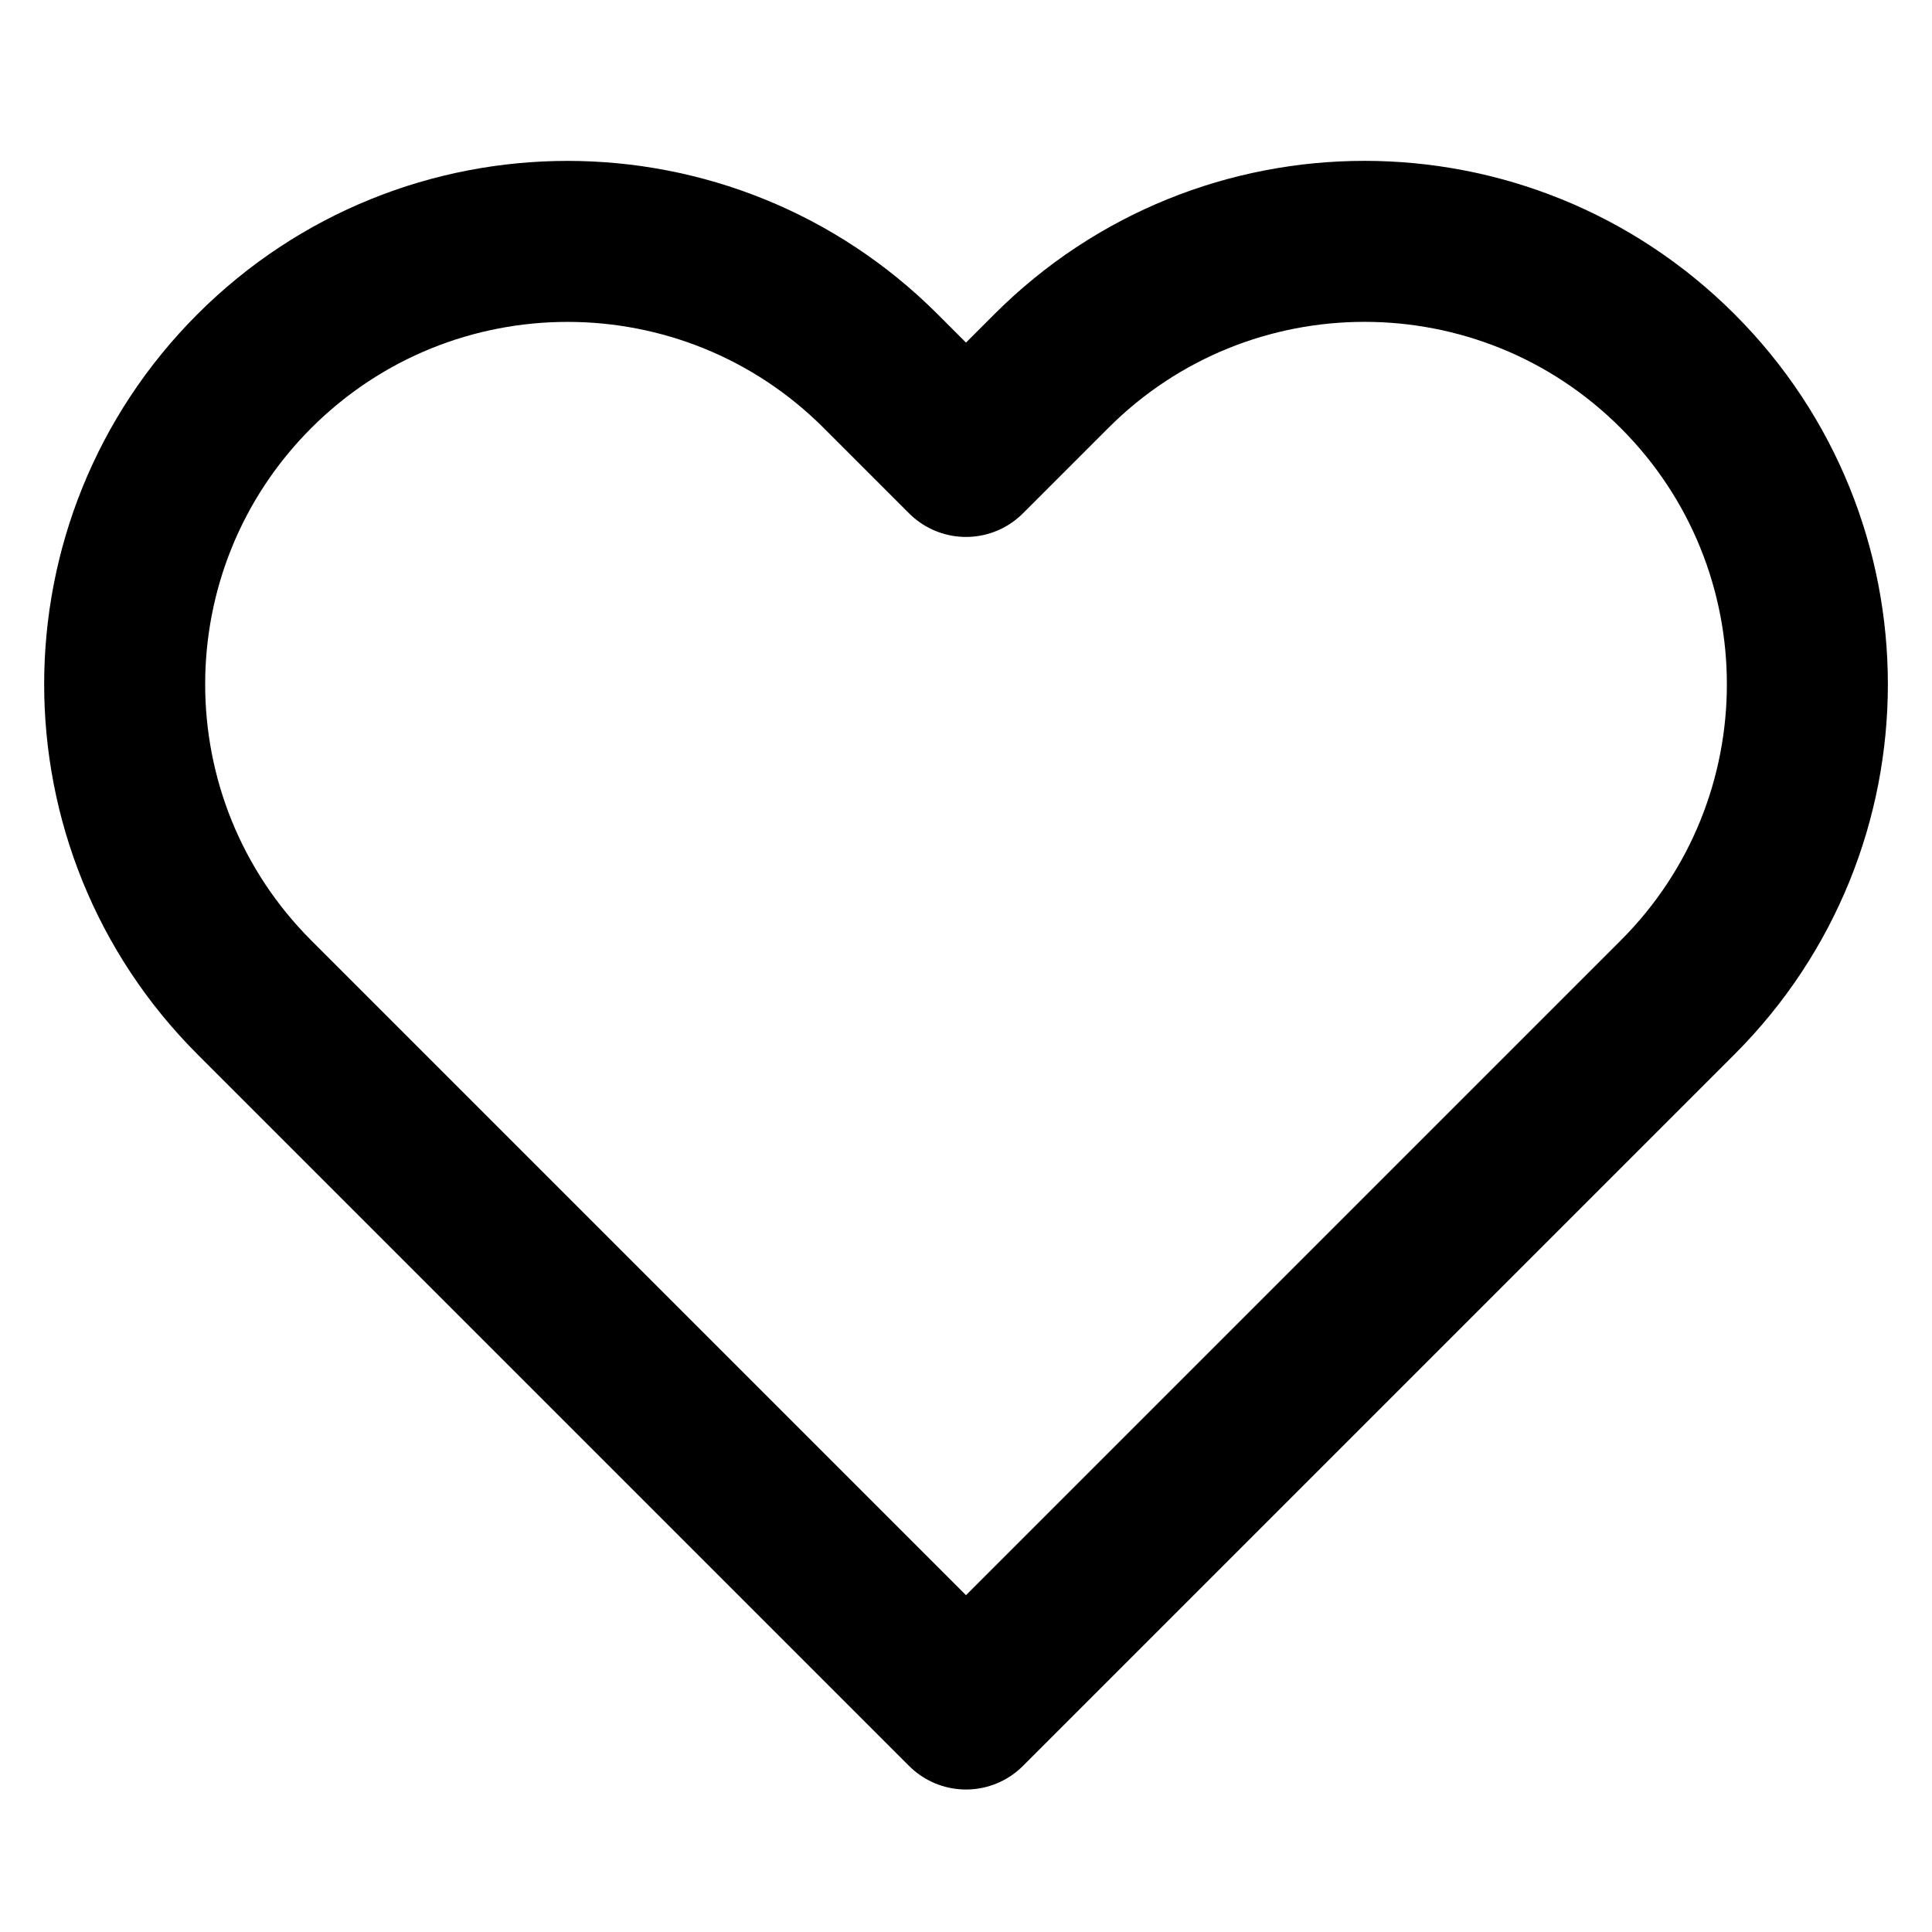
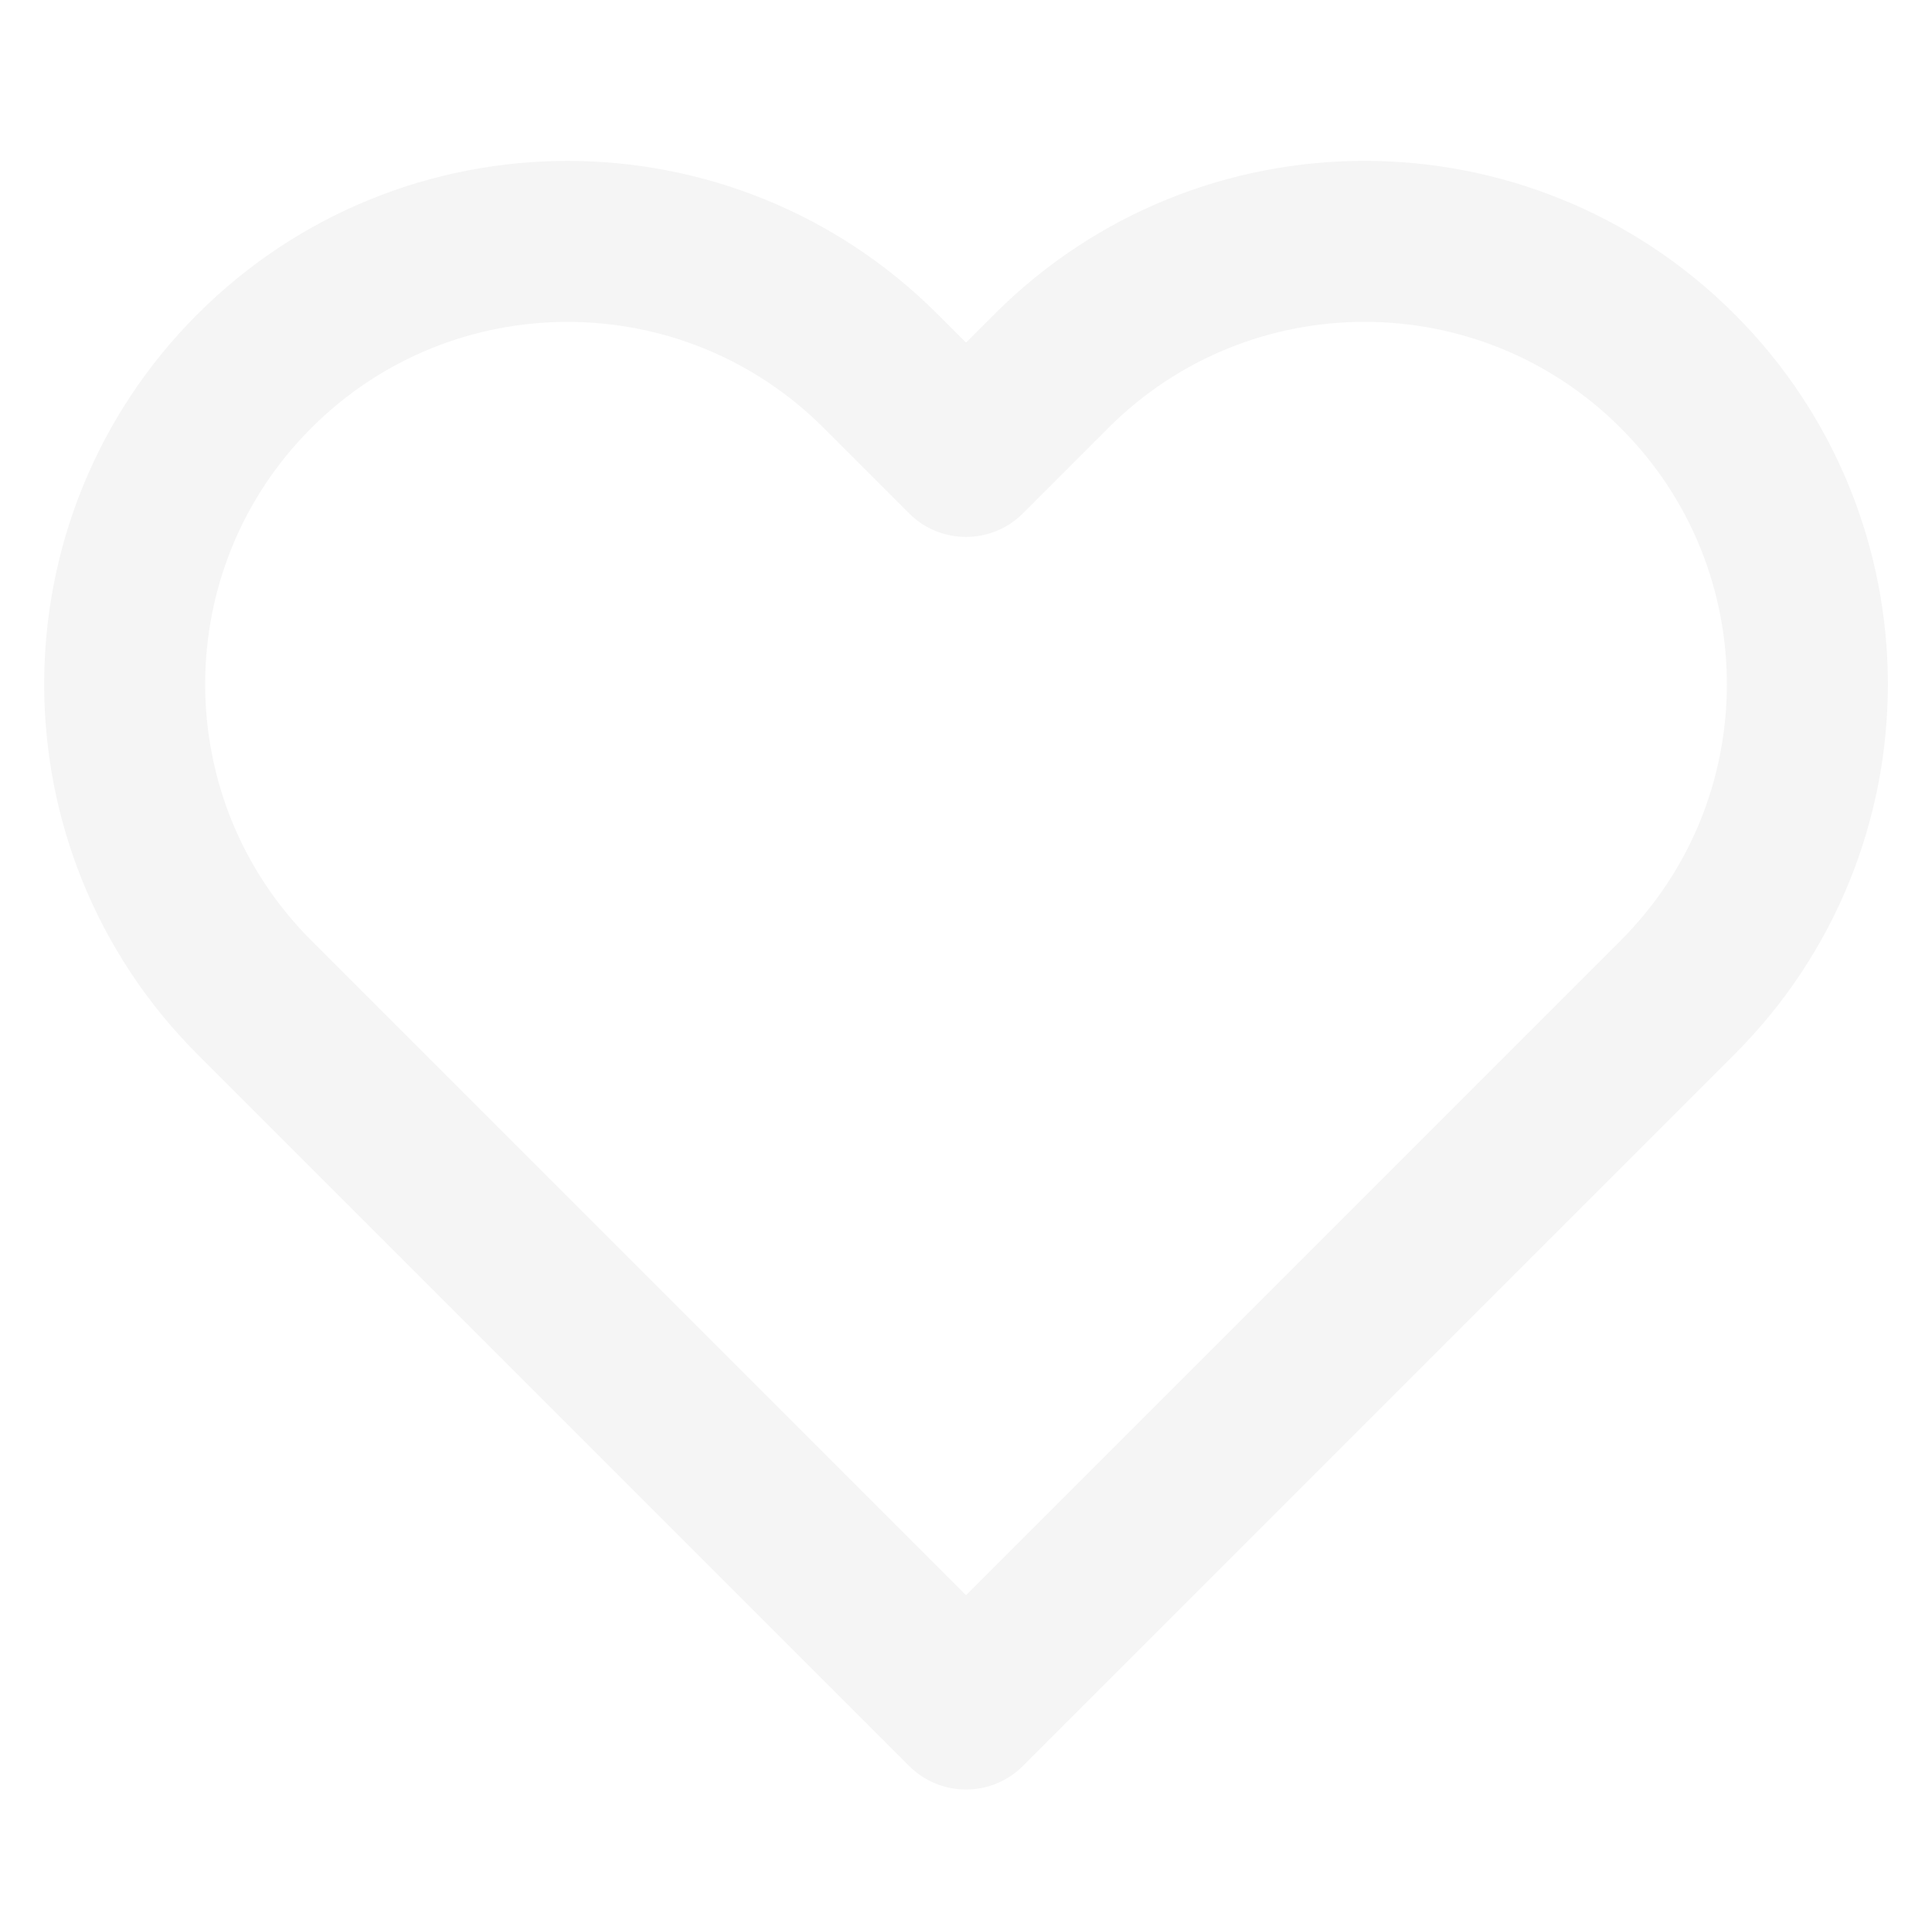
- <svg xmlns="http://www.w3.org/2000/svg" width="24" height="24" viewBox="0 0 24 24" fill="none" stroke="currentColor" stroke-width="2" stroke-linecap="round" stroke-linejoin="round" class="feather feather-heart">
+ <svg xmlns="http://www.w3.org/2000/svg" width="24" height="24" viewBox="0 0 24 24" fill="none" stroke="whitesmoke" stroke-width="2" stroke-linecap="round" stroke-linejoin="round" class="feather feather-heart">
  <path d="M20.84 4.61a5.5 5.5 0 0 0-7.78 0L12 5.67l-1.06-1.06a5.5 5.5 0 0 0-7.78 7.78l1.06 1.06L12 21.23l7.78-7.78 1.06-1.06a5.5 5.5 0 0 0 0-7.78z" />
</svg>
